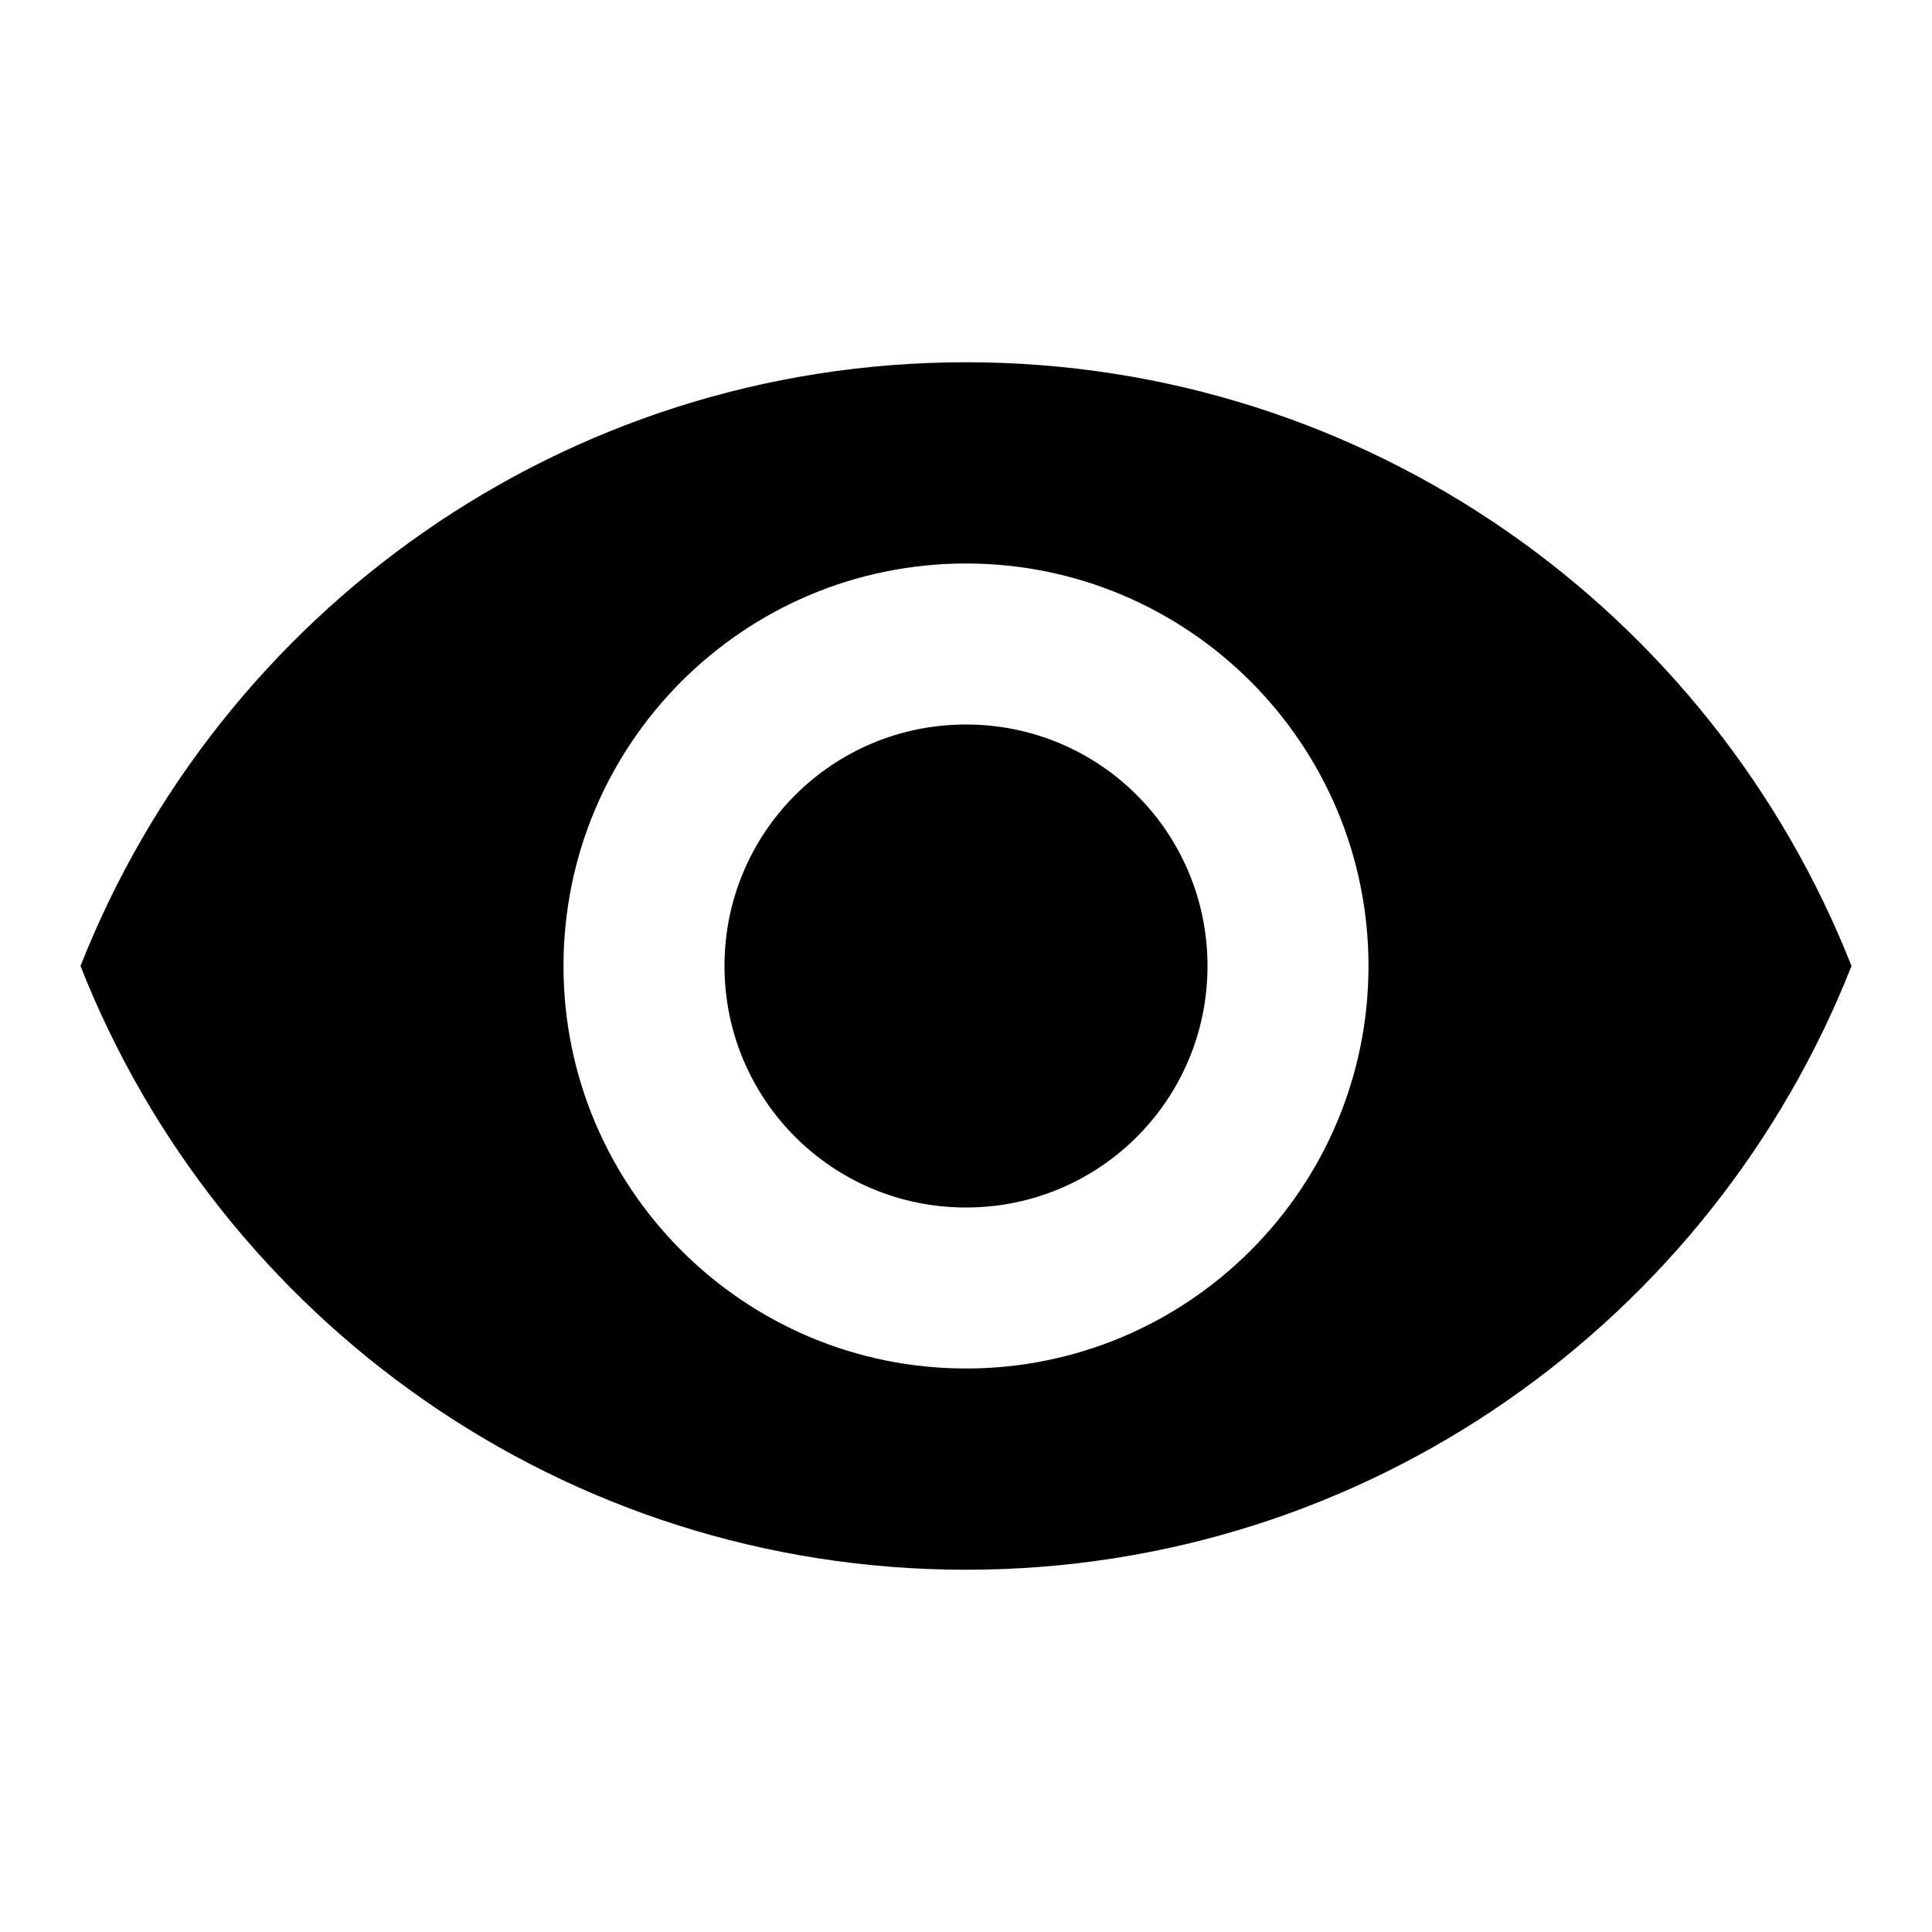
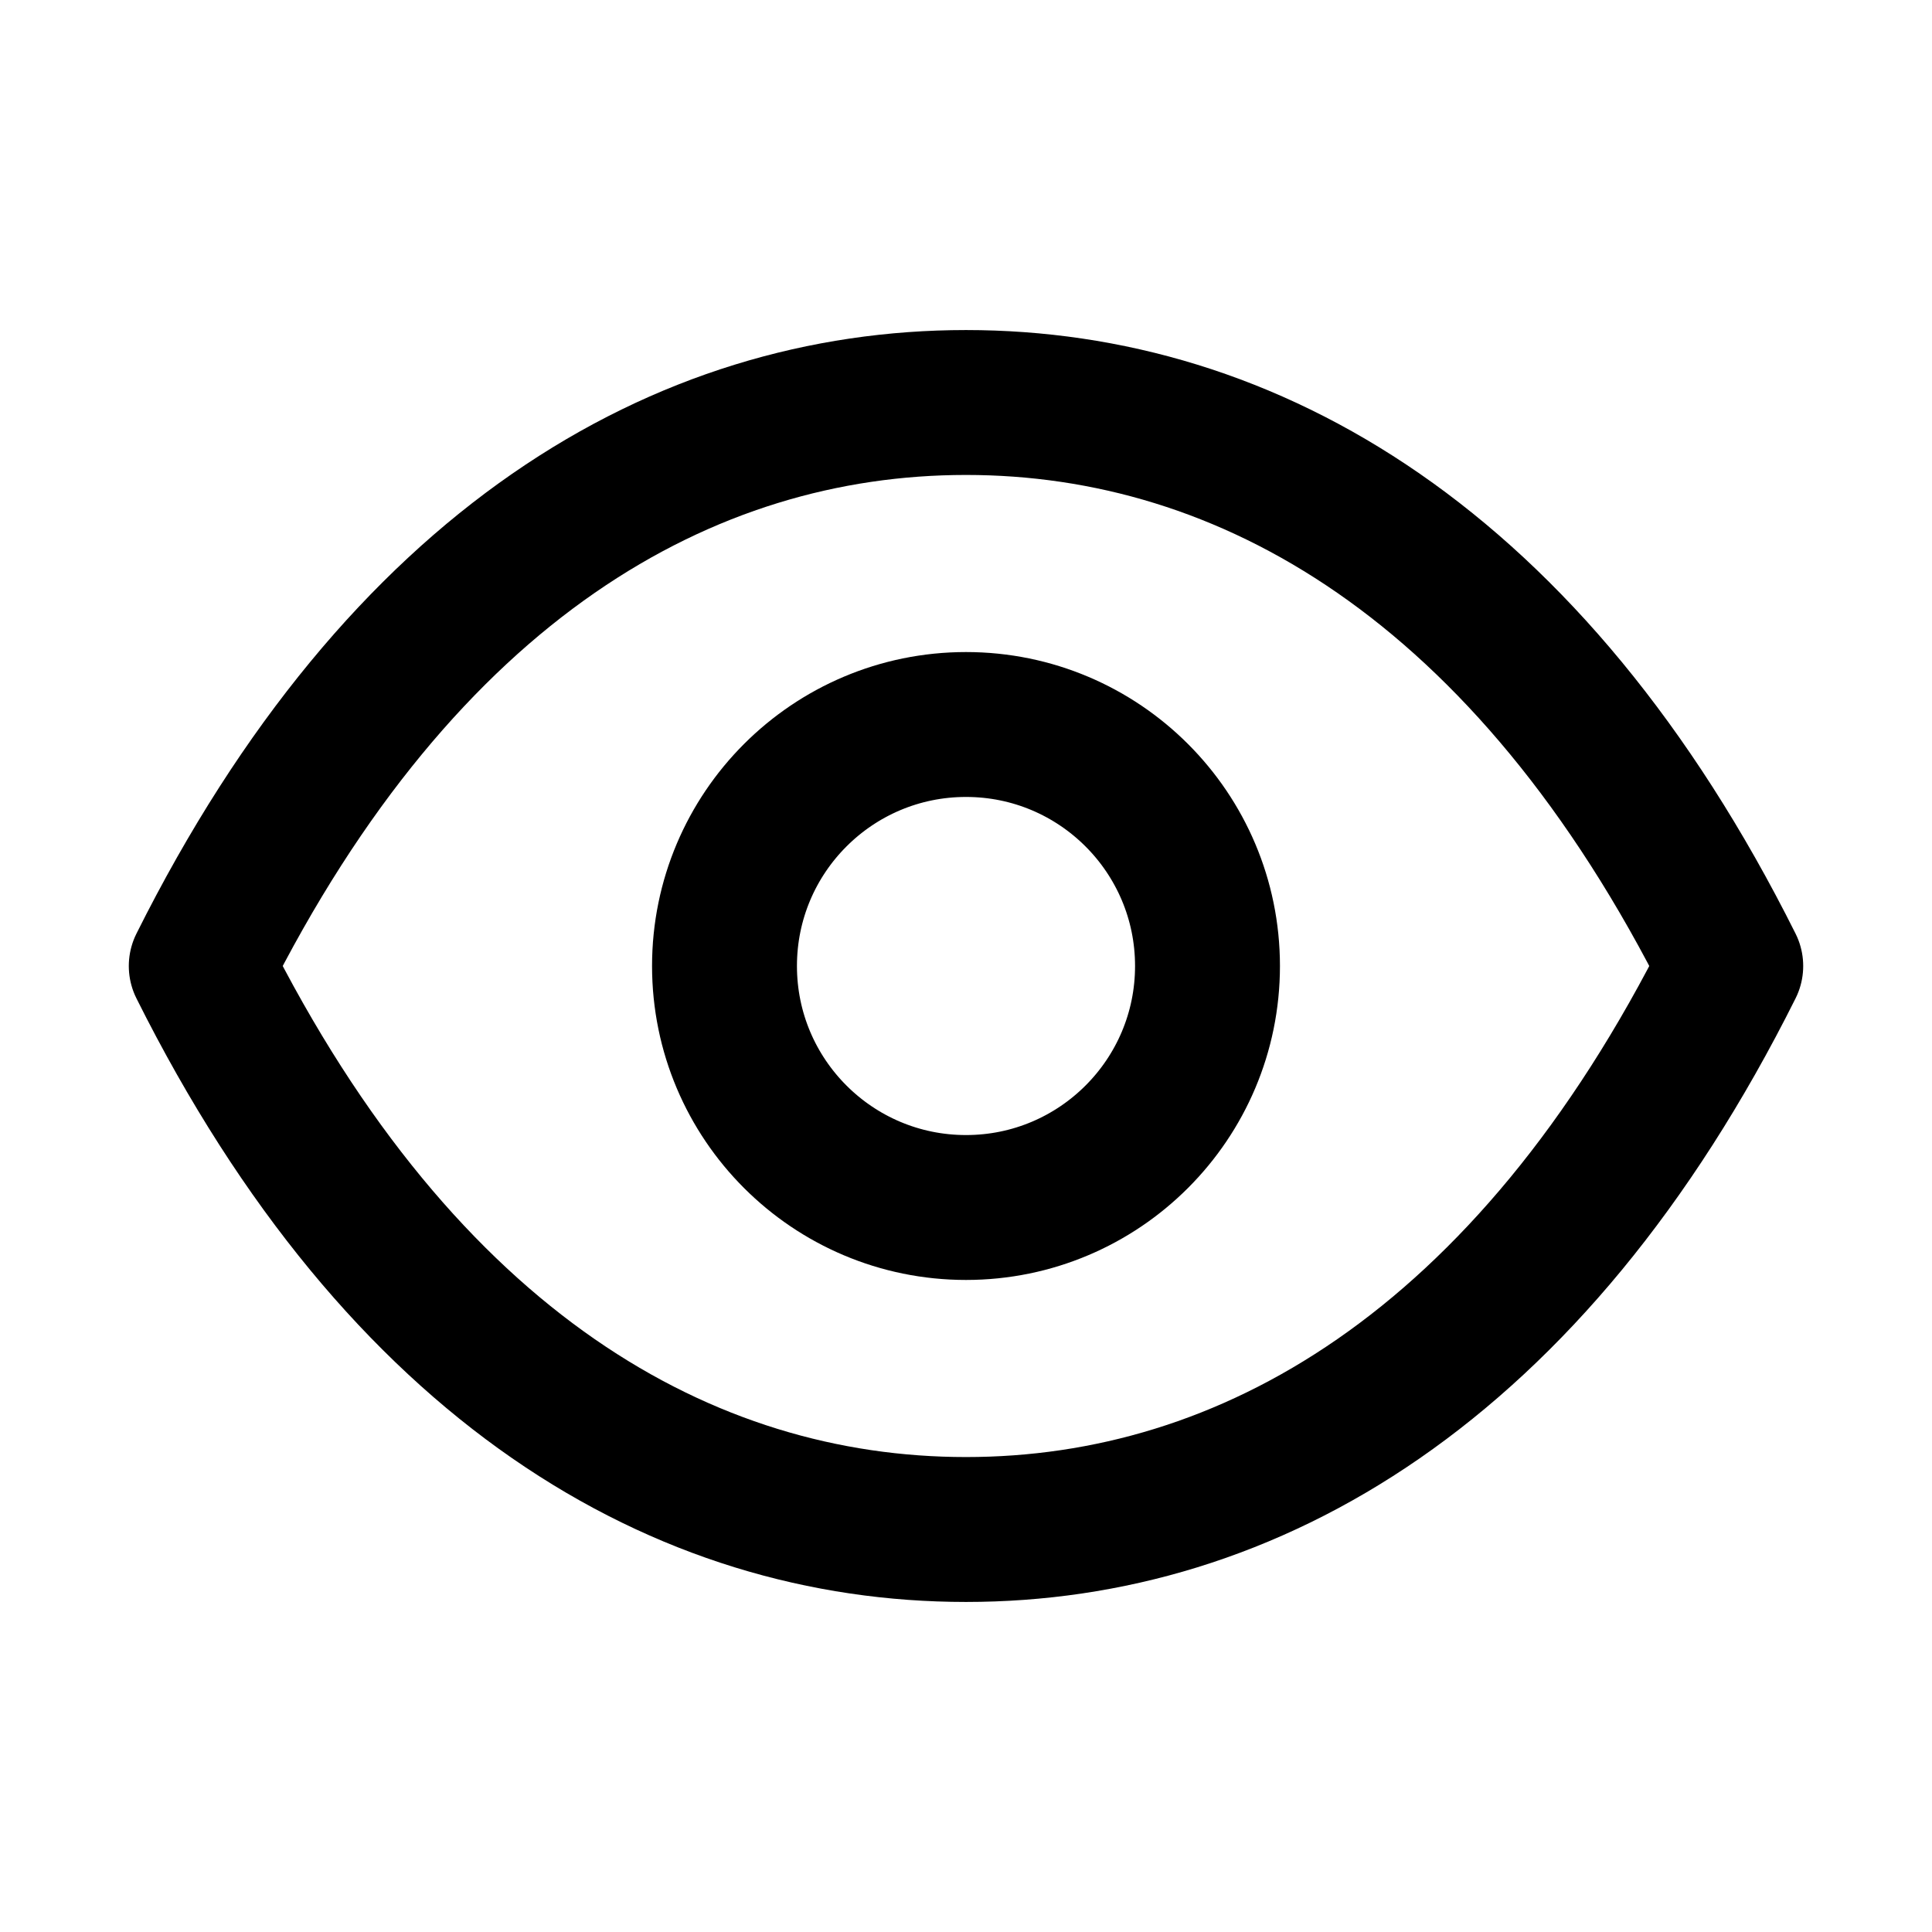
- <svg xmlns="http://www.w3.org/2000/svg" width="24" height="24" viewBox="0 0 24 24" fill="currentColor">
-   <path d="M12 4.5C7 4.5 2.73 7.61 1 12c1.73 4.39 6 7.5 11 7.5s9.27-3.11 11-7.5c-1.73-4.39-6-7.5-11-7.5zM12 17c-2.76 0-5-2.24-5-5s2.24-5 5-5 5 2.24 5 5-2.24 5-5 5zm0-8c-1.66 0-3 1.34-3 3s1.34 3 3 3 3-1.34 3-3-1.34-3-3-3z" />
+ <svg xmlns="http://www.w3.org/2000/svg" width="24" height="24" viewBox="0 0 24 24" fill="none" stroke="#000" stroke-width="1.8" stroke-linecap="round" stroke-linejoin="round">
+   <path d="M2.5 12C5 7 8.5 5 12 5s7 2 9.5 7c-2.5 5-6 7-9.5 7s-7-2-9.5-7zM9 12a3 3 0 1 1 6 0a3 3 0 1 1 -6 0" />
</svg>
